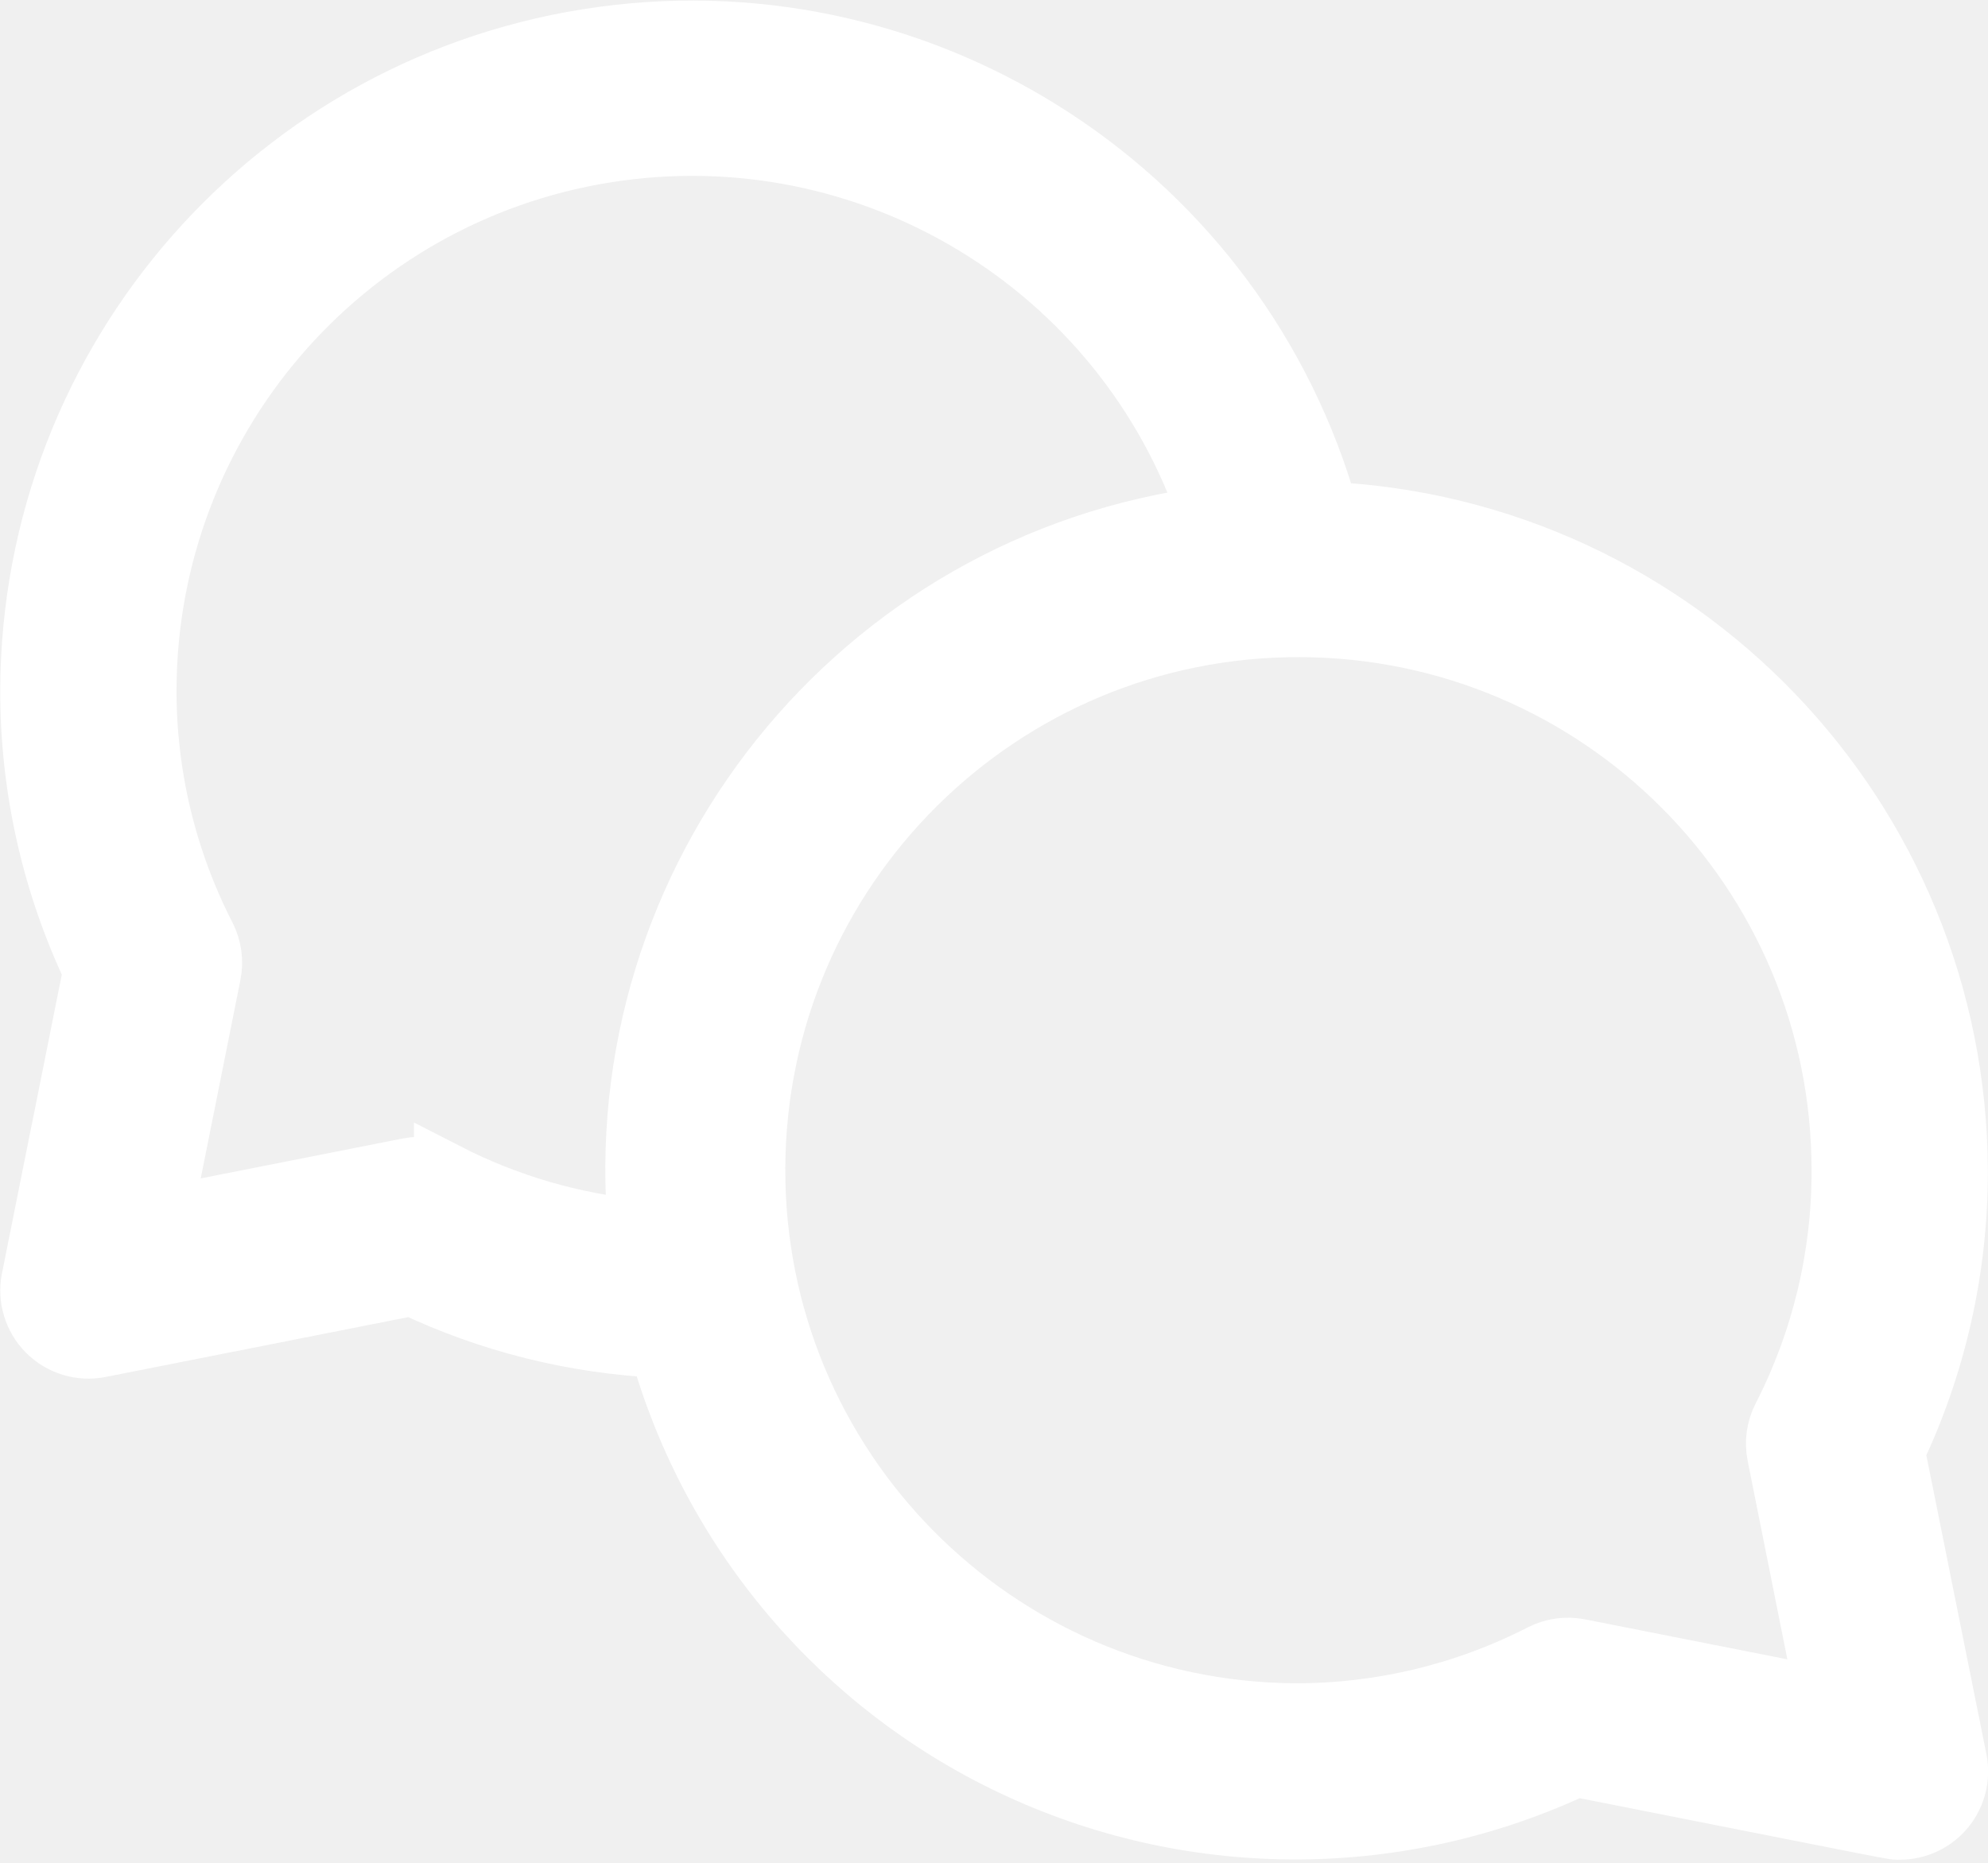
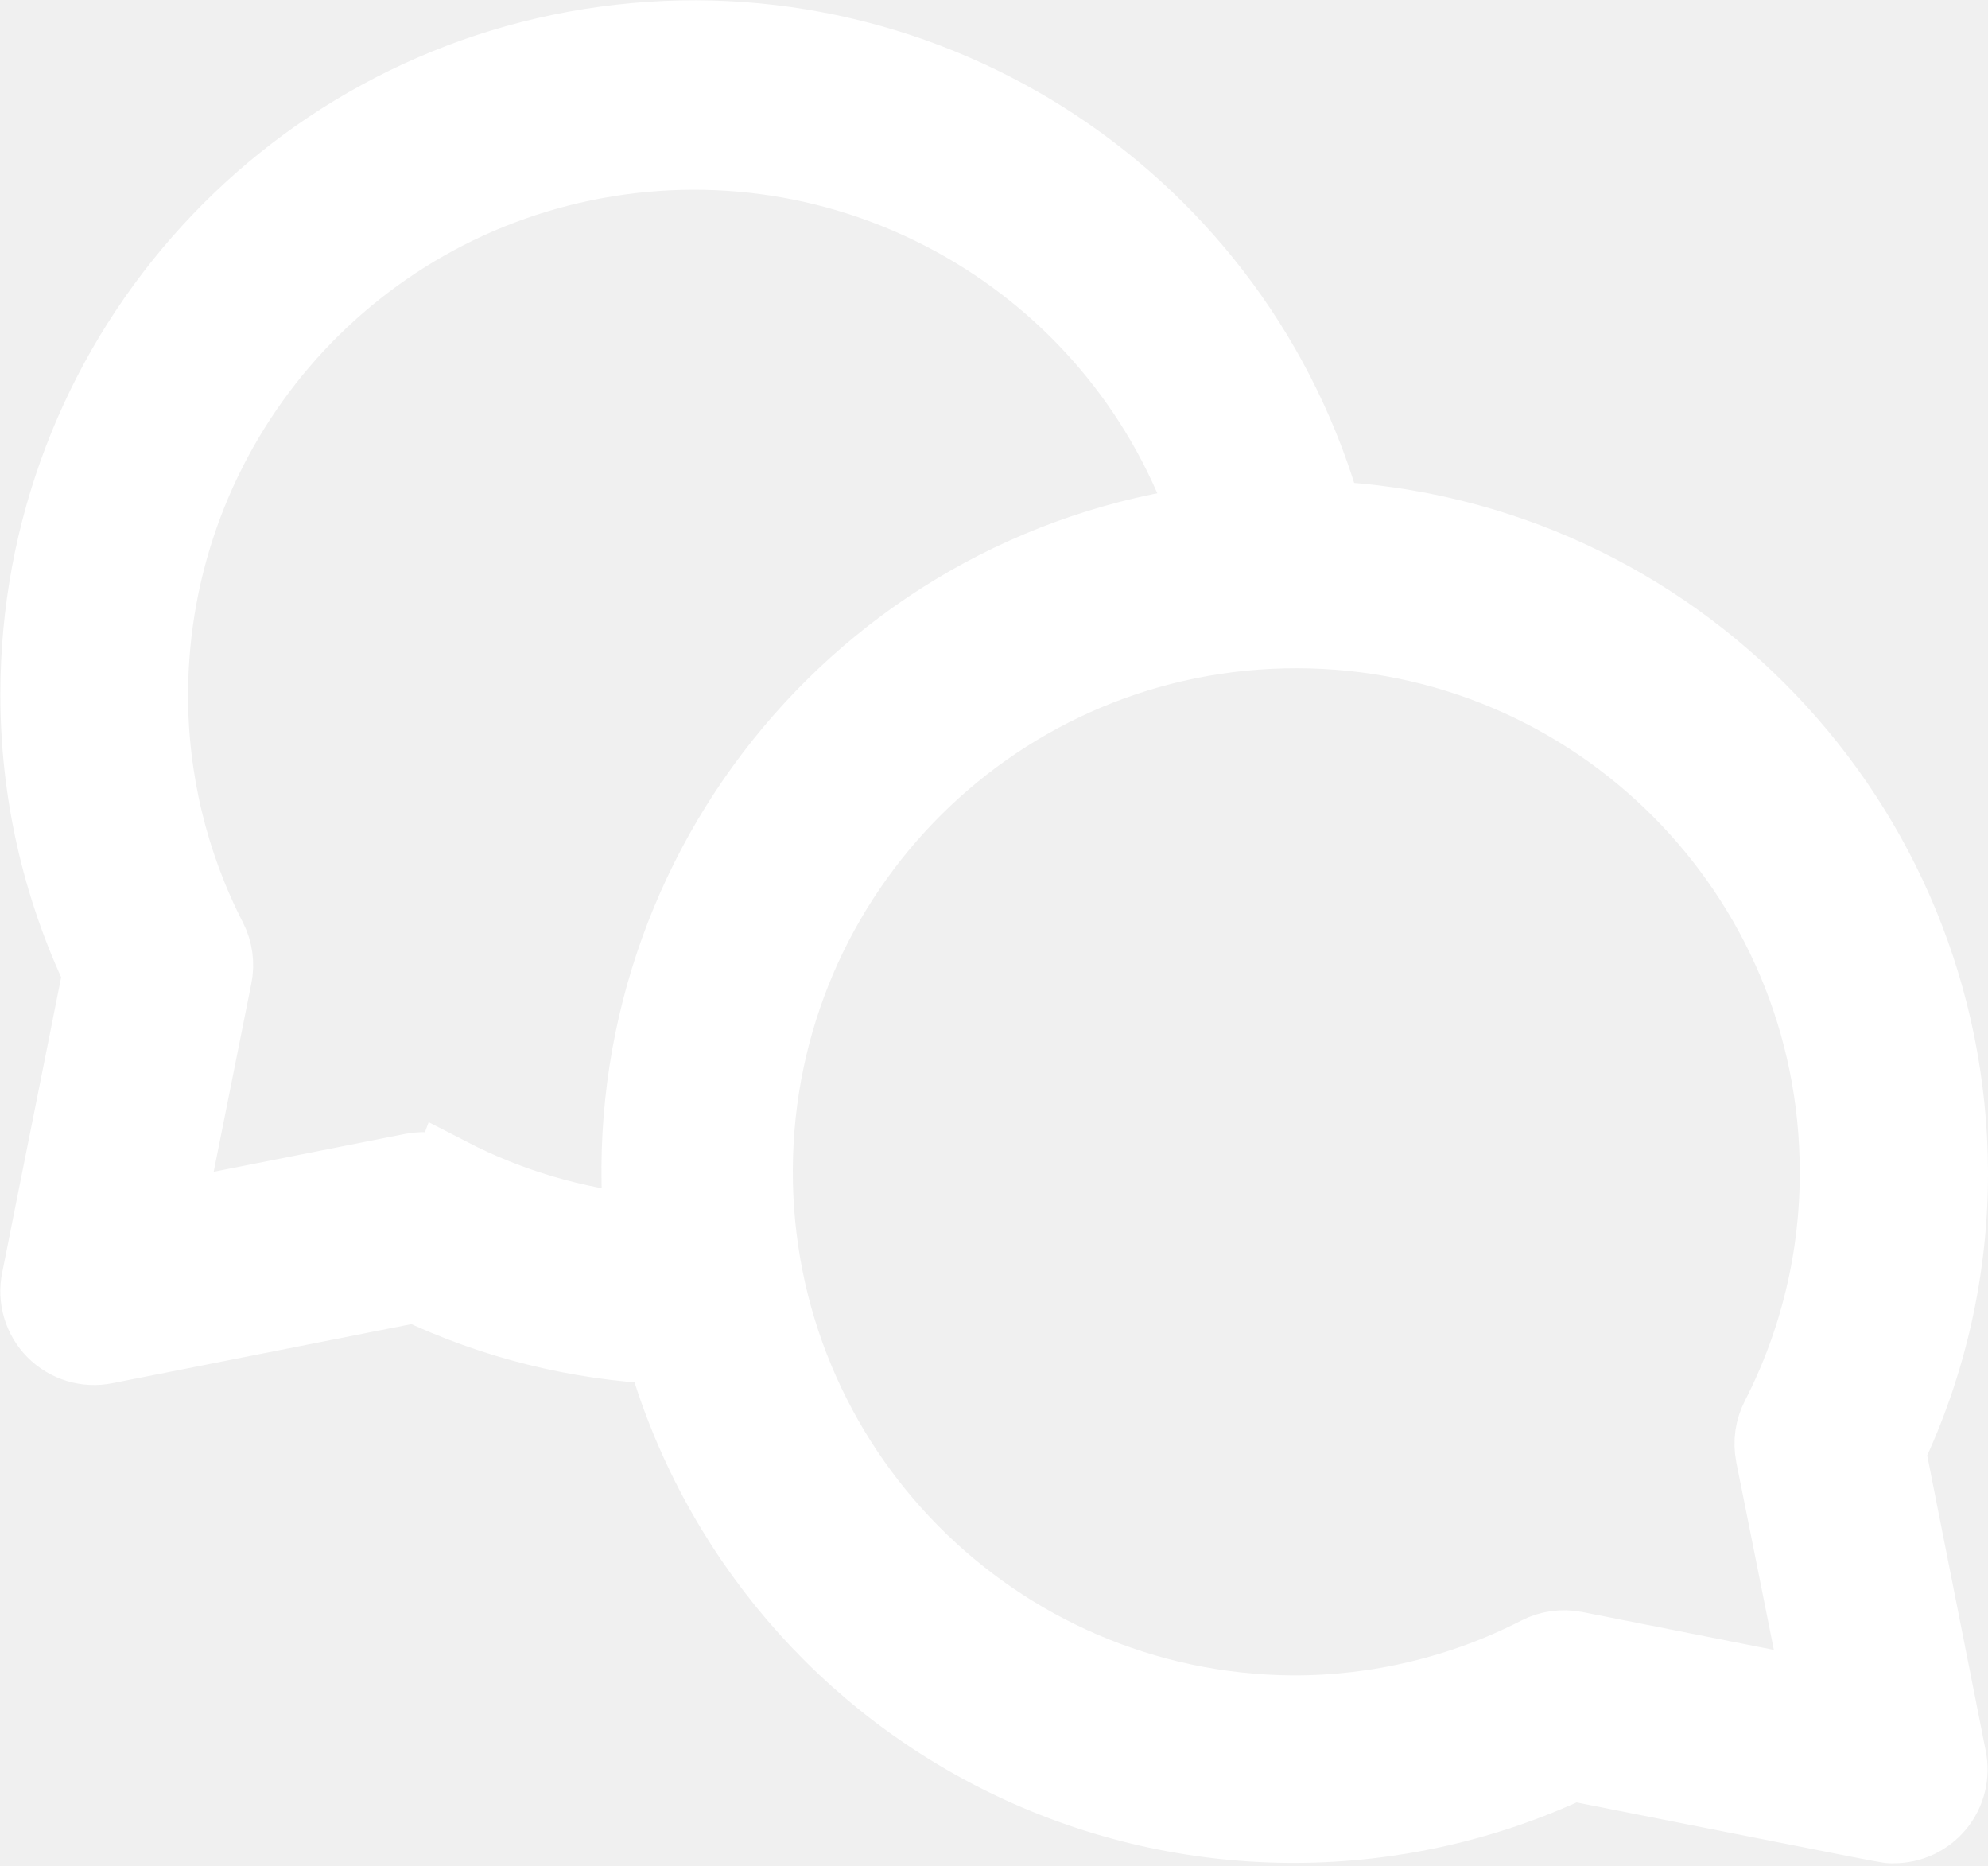
- <svg xmlns="http://www.w3.org/2000/svg" width="25.024" height="23.45" viewBox="0 0 25.024 23.45">
-   <g id="Discussions" transform="translate(0.403 0.4)">
-     <path id="Path_539" data-name="Path 539" d="M23.427,34.851a8.189,8.189,0,0,0,.792-3.538A8.309,8.309,0,0,0,16.3,23.046,8.305,8.305,0,0,0,0,25.259,8.189,8.189,0,0,0,.793,28.8L.014,32.688a.71.71,0,0,0,.833.835l3.939-.779a8.16,8.16,0,0,0,3.13.782A8.291,8.291,0,0,0,19.432,38.8c4.314.853,3.978.792,4.077.792a.71.71,0,0,0,.7-.849ZM5.208,31.369a.71.71,0,0,0-.461-.064l-3.133.619.617-3.086a.709.709,0,0,0-.064-.462,6.785,6.785,0,0,1-.748-3.118A6.887,6.887,0,0,1,14.838,23.1a8.288,8.288,0,0,0-7.186,8.982,6.756,6.756,0,0,1-2.444-.715Zm16.78,3.523.617,3.086-3.133-.619a.71.71,0,0,0-.461.064,6.785,6.785,0,0,1-3.118.748A6.859,6.859,0,1,1,22.8,31.313a6.785,6.785,0,0,1-.748,3.118A.709.709,0,0,0,21.988,34.893Z" transform="translate(0 -16.981)" fill="#fff" stroke="#fff" stroke-width="0.8" />
+ <svg xmlns="http://www.w3.org/2000/svg" width="21.003" height="19.705" viewBox="0 0 21.003 19.705">
+   <g id="Discussions" transform="translate(0.404 0.425)">
+     <path id="Path_539" data-name="Path 539" d="M19.539,31.879a6.828,6.828,0,0,0,.66-2.948,6.929,6.929,0,0,0-6.6-6.894A6.925,6.925,0,0,0,0,23.881a6.829,6.829,0,0,0,.66,2.948L.012,30.073a.59.59,0,0,0,.695.7l3.285-.649a6.8,6.8,0,0,0,2.611.652,6.914,6.914,0,0,0,9.6,4.4c3.6.711,3.317.66,3.4.66a.59.59,0,0,0,.58-.707Zm-15.2-2.9a.59.59,0,0,0-.384-.054l-2.611.516.515-2.574a.59.59,0,0,0-.053-.386,5.658,5.658,0,0,1-.623-2.6,5.743,5.743,0,0,1,11.189-1.8,6.911,6.911,0,0,0-5.992,7.49,5.634,5.634,0,0,1-2.038-.6Zm13.992,2.938.515,2.574-2.611-.516a.59.59,0,0,0-.384.054,5.658,5.658,0,0,1-2.6.623,5.719,5.719,0,1,1,5.759-5.719,5.658,5.658,0,0,1-.623,2.6.59.59,0,0,0-.055.386Z" transform="translate(0 -16.981)" fill="#fff" stroke="#fff" stroke-width="0.8" />
  </g>
</svg>
